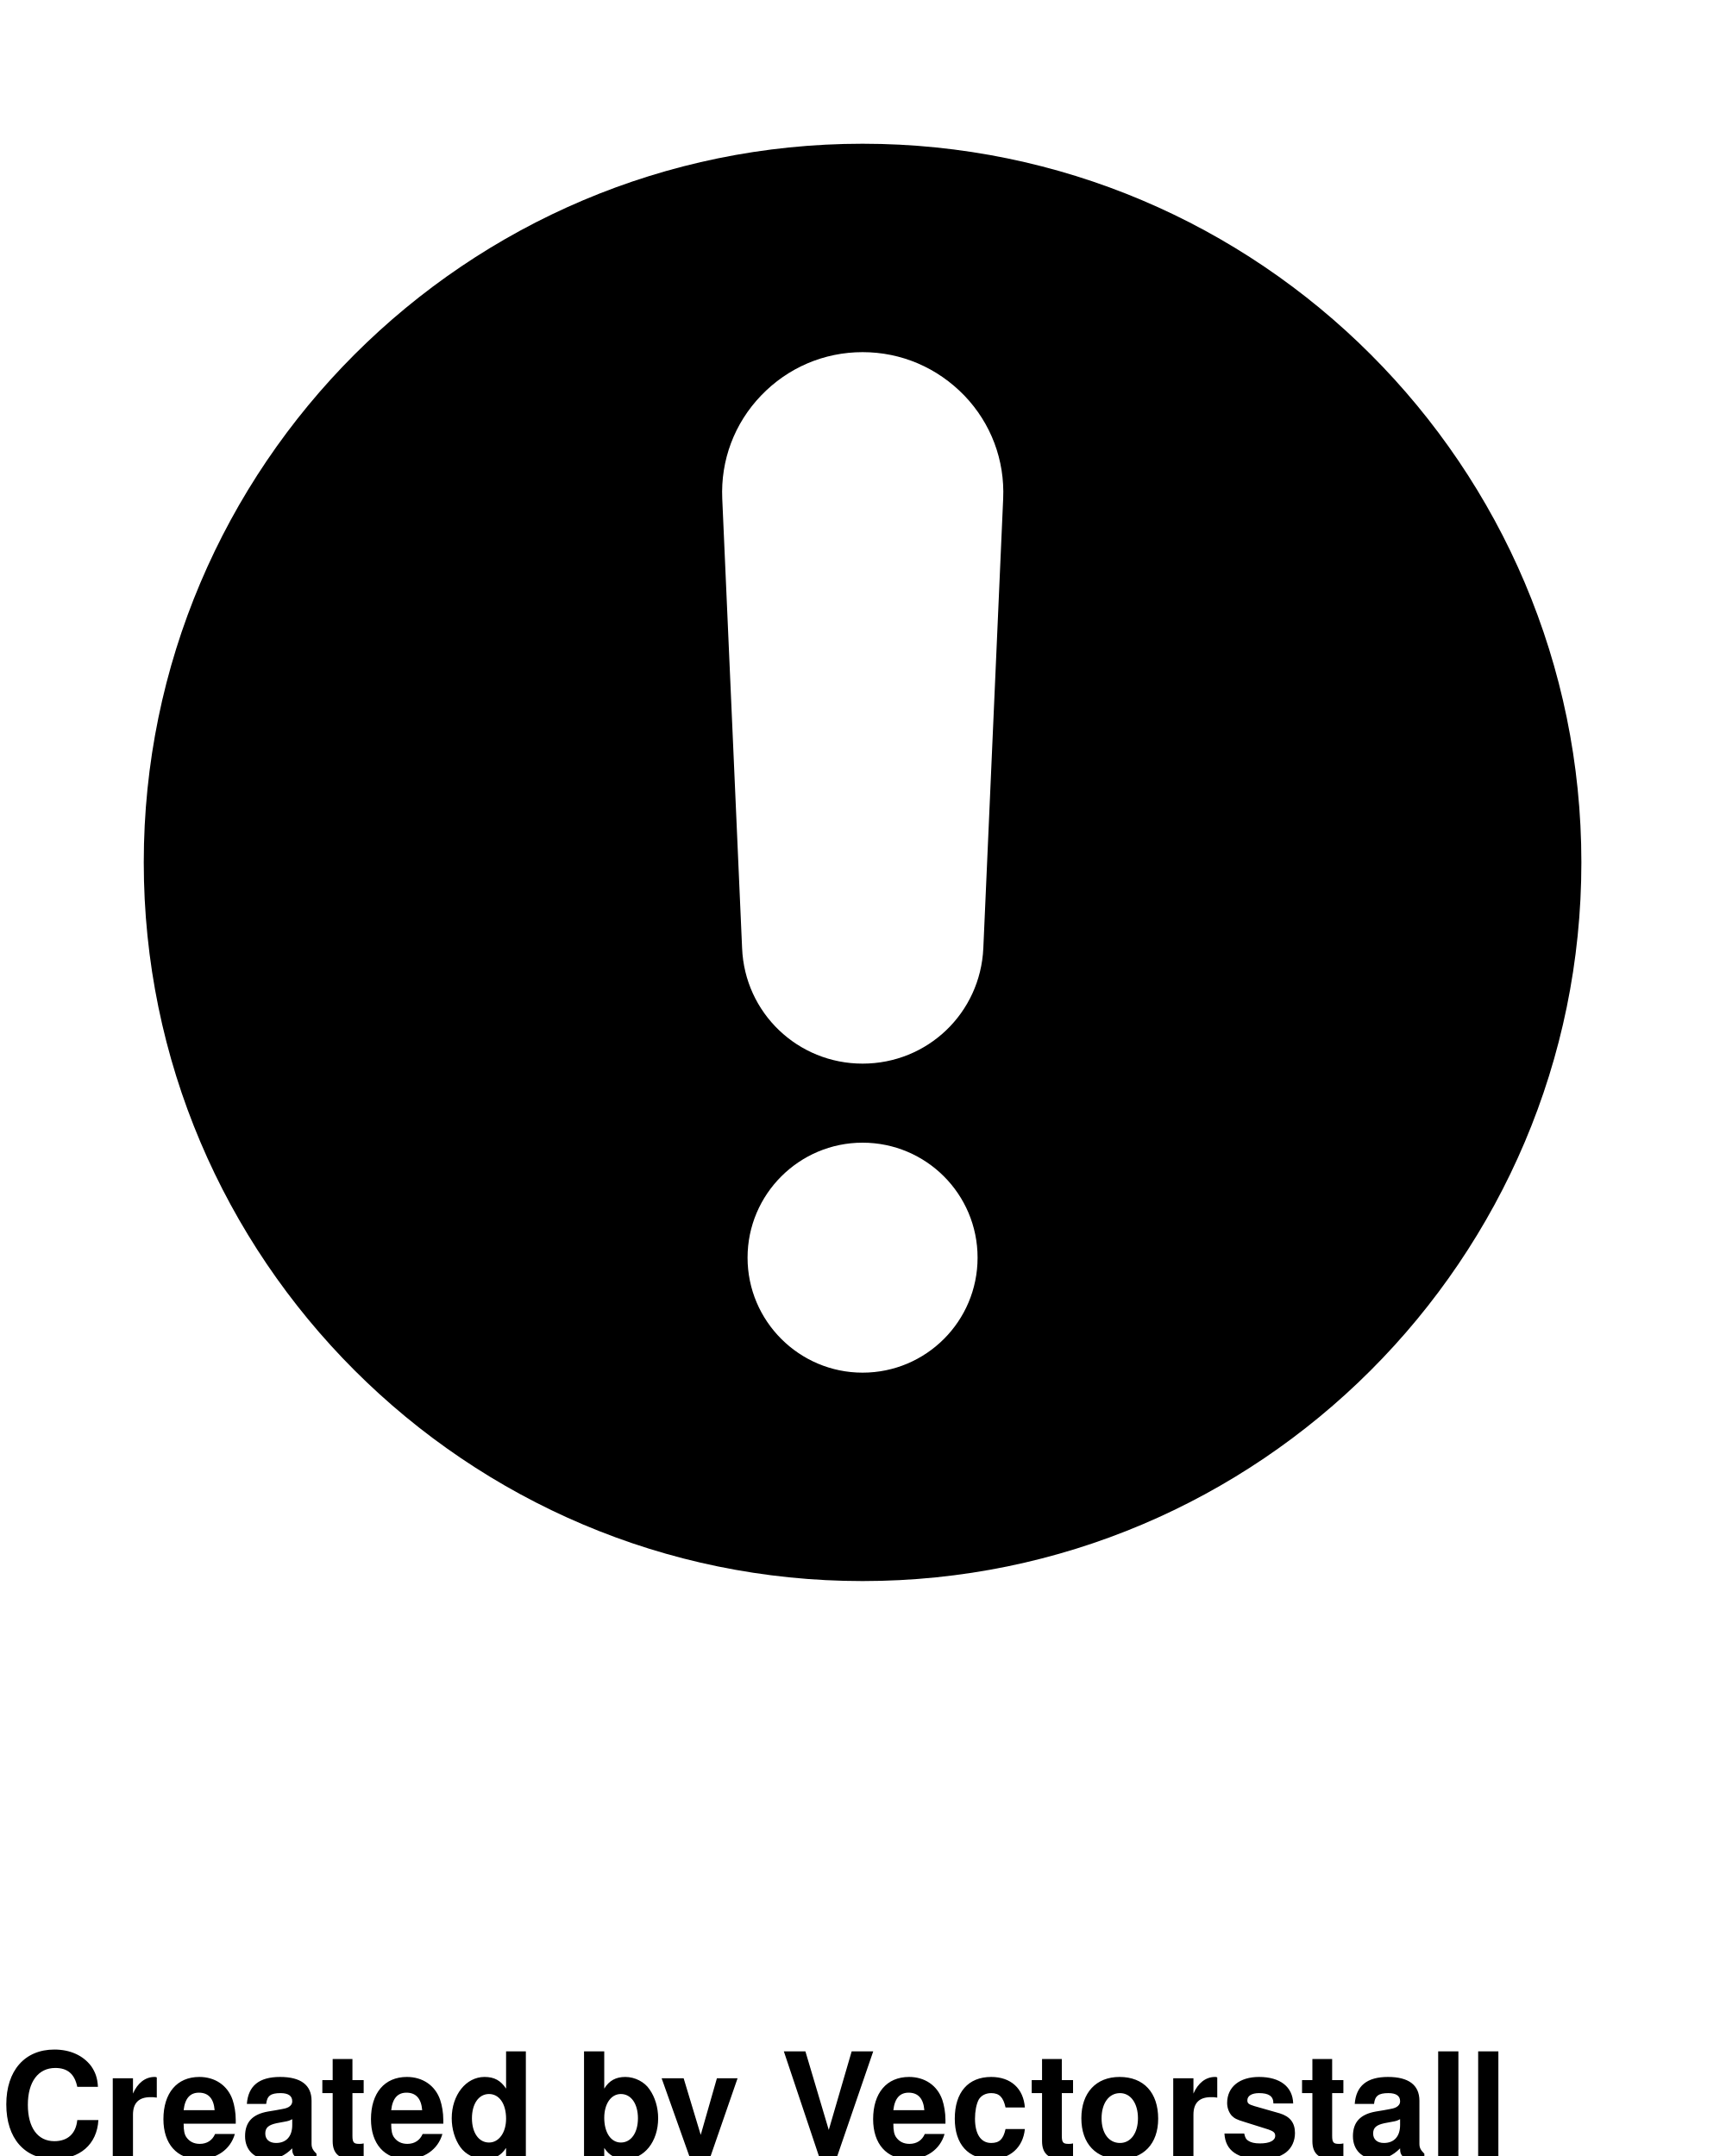
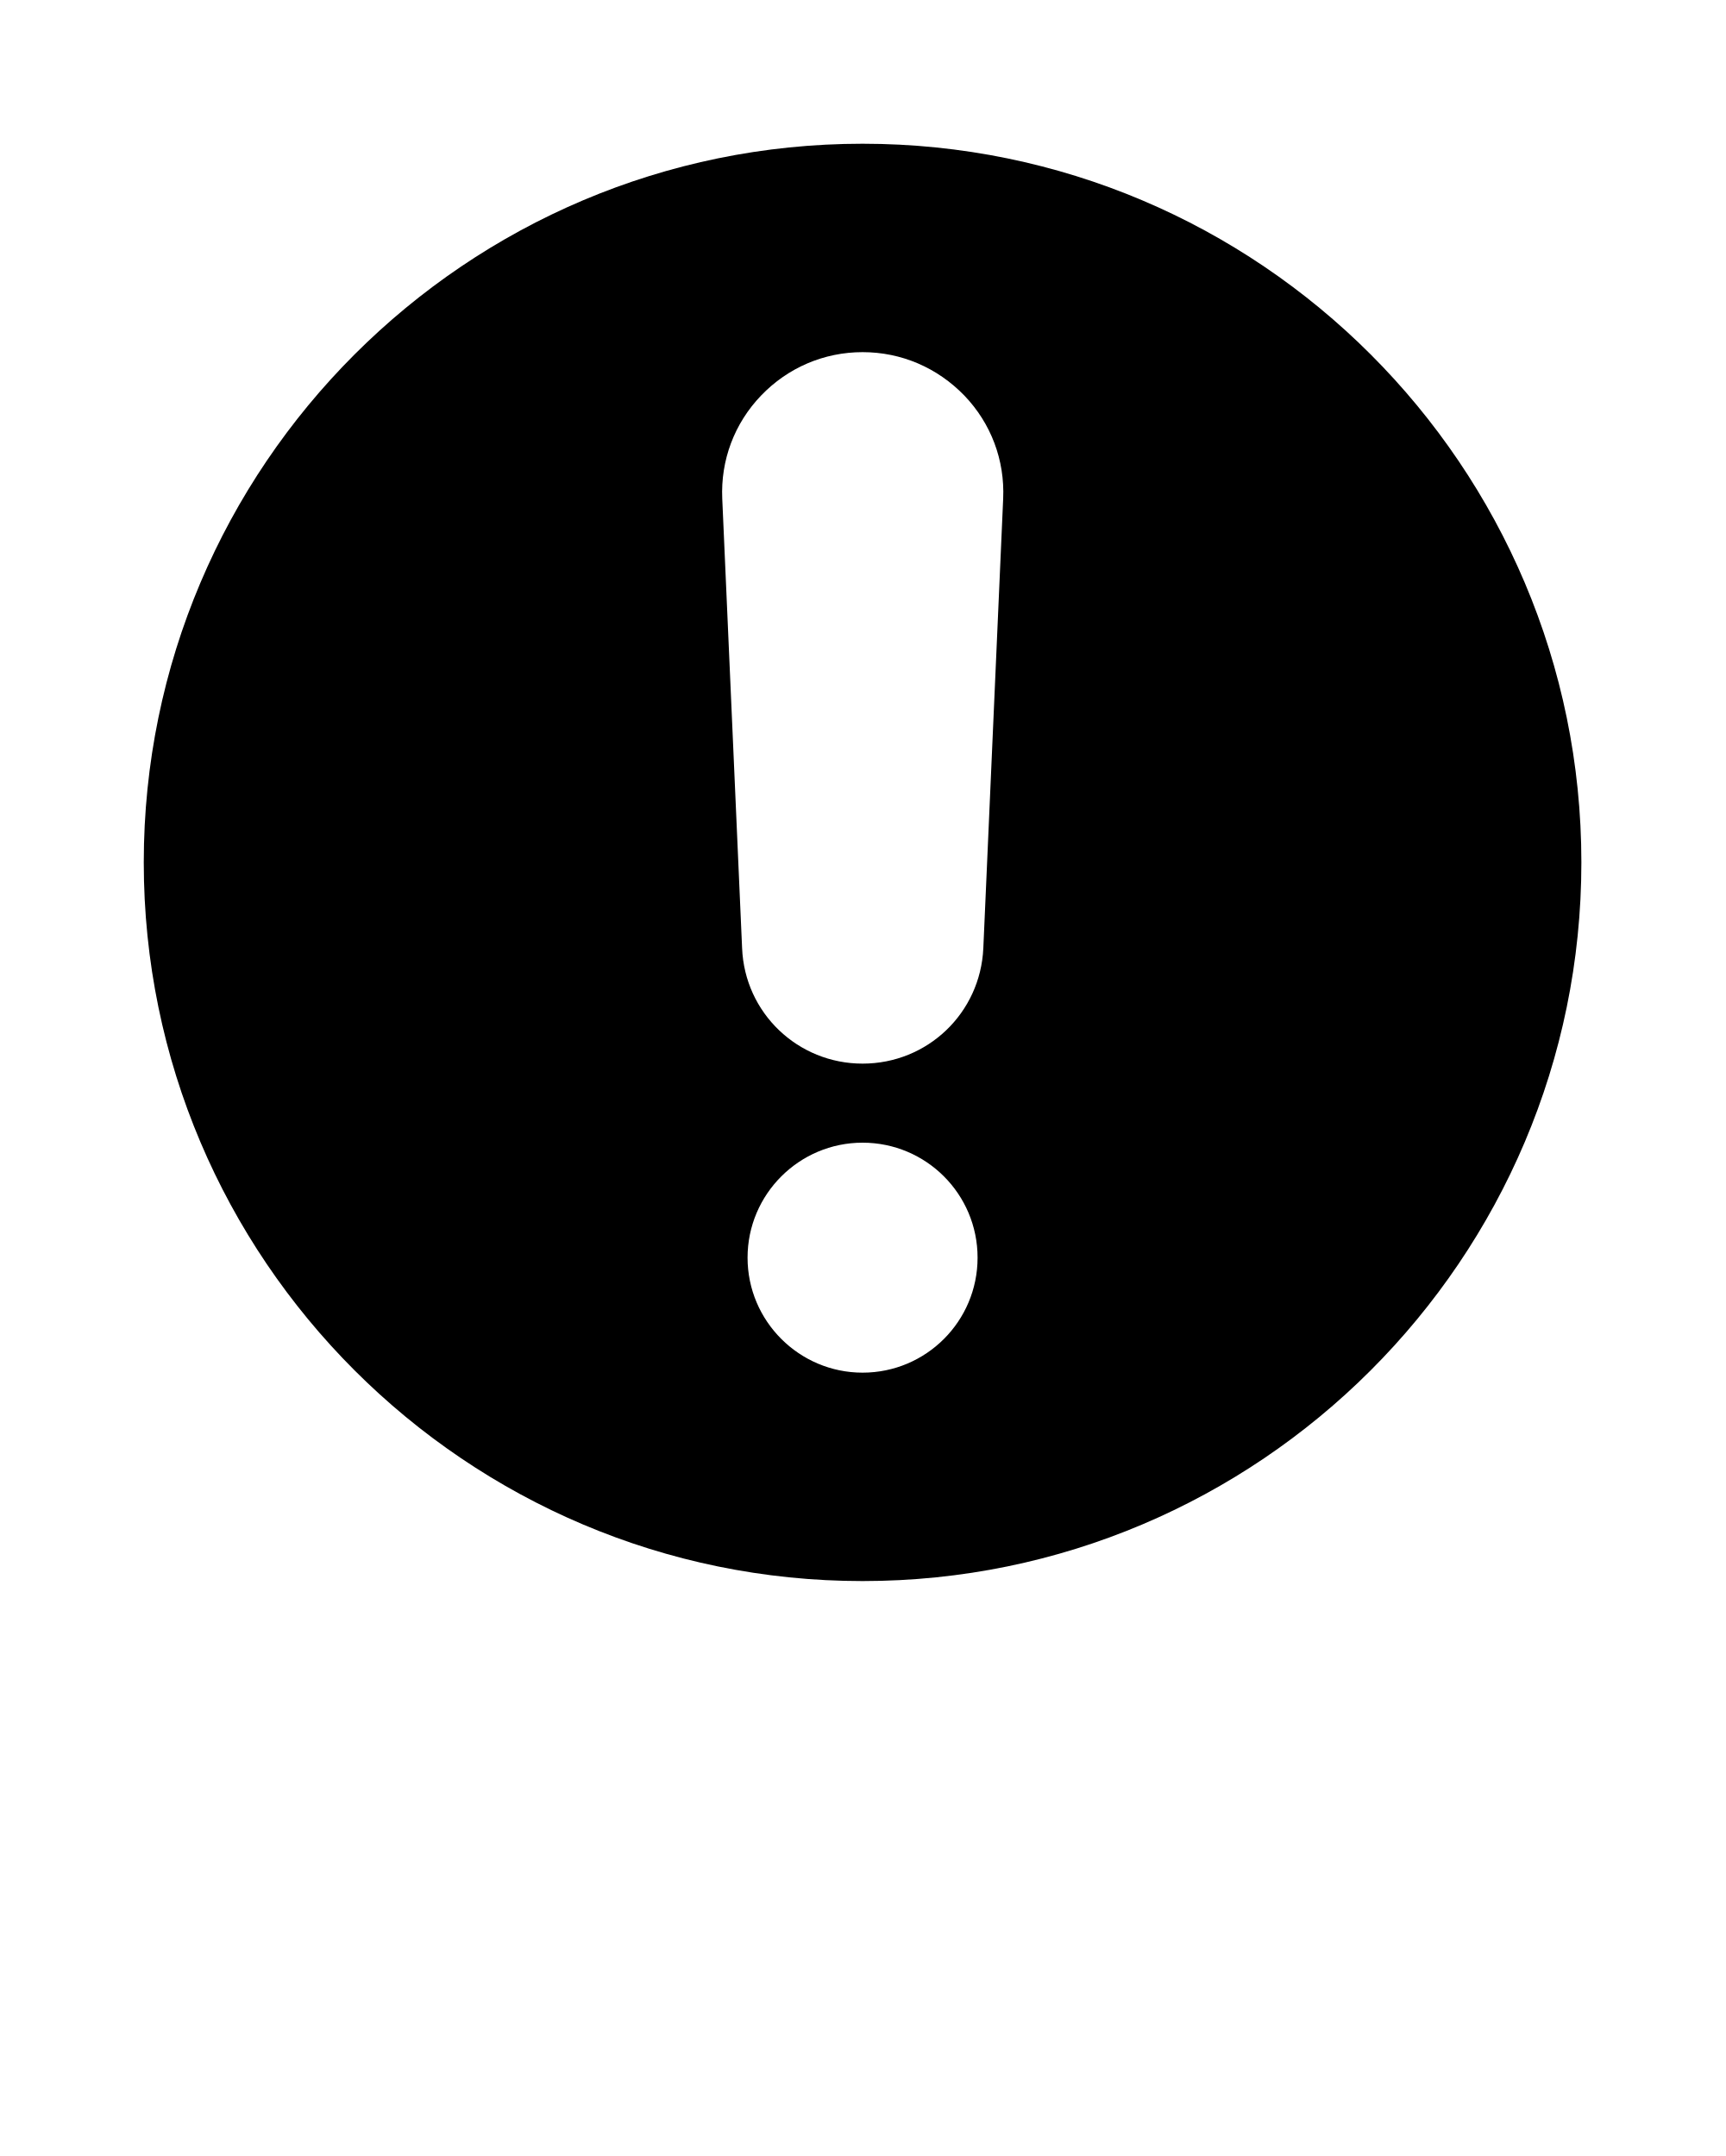
<svg xmlns="http://www.w3.org/2000/svg" version="1.1" x="0px" y="0px" viewBox="0 0 60 75" style="enable-background:new 0 0 60 60;" xml:space="preserve">
  <path d="M30,5C16.22,5,5,16.21,5,30s11.22,25,25,25c13.79,0,25-11.21,25-25S43.79,5,30,5z M30,47.75  c-2.2,0-4-1.79-4-4s1.8-4,4-4c2.21,0,4,1.79,4,4S32.21,47.75,30,47.75z M34.2,32.98  C34.1,35.24,32.26,37,30,37c-2.25,0-4.1-1.76-4.19-4.02l-0.69-15.63  c-0.06-1.34,0.42-2.62,1.35-3.59C27.4,12.79,28.66,12.25,30,12.25  c1.35,0,2.6,0.54,3.54,1.51c0.93,0.97,1.41,2.25,1.35,3.59  L34.2,32.98z" />
-   <text x="0" y="75" fill="#000000" font-size="5px" font-weight="bold" font-family="'Helvetica Neue', Helvetica, Arial-Unicode, Arial, Sans-serif">Created by Vectorstall</text>
-   <text x="0" y="80" fill="#000000" font-size="5px" font-weight="bold" font-family="'Helvetica Neue', Helvetica, Arial-Unicode, Arial, Sans-serif">from the Noun Project</text>
</svg>
